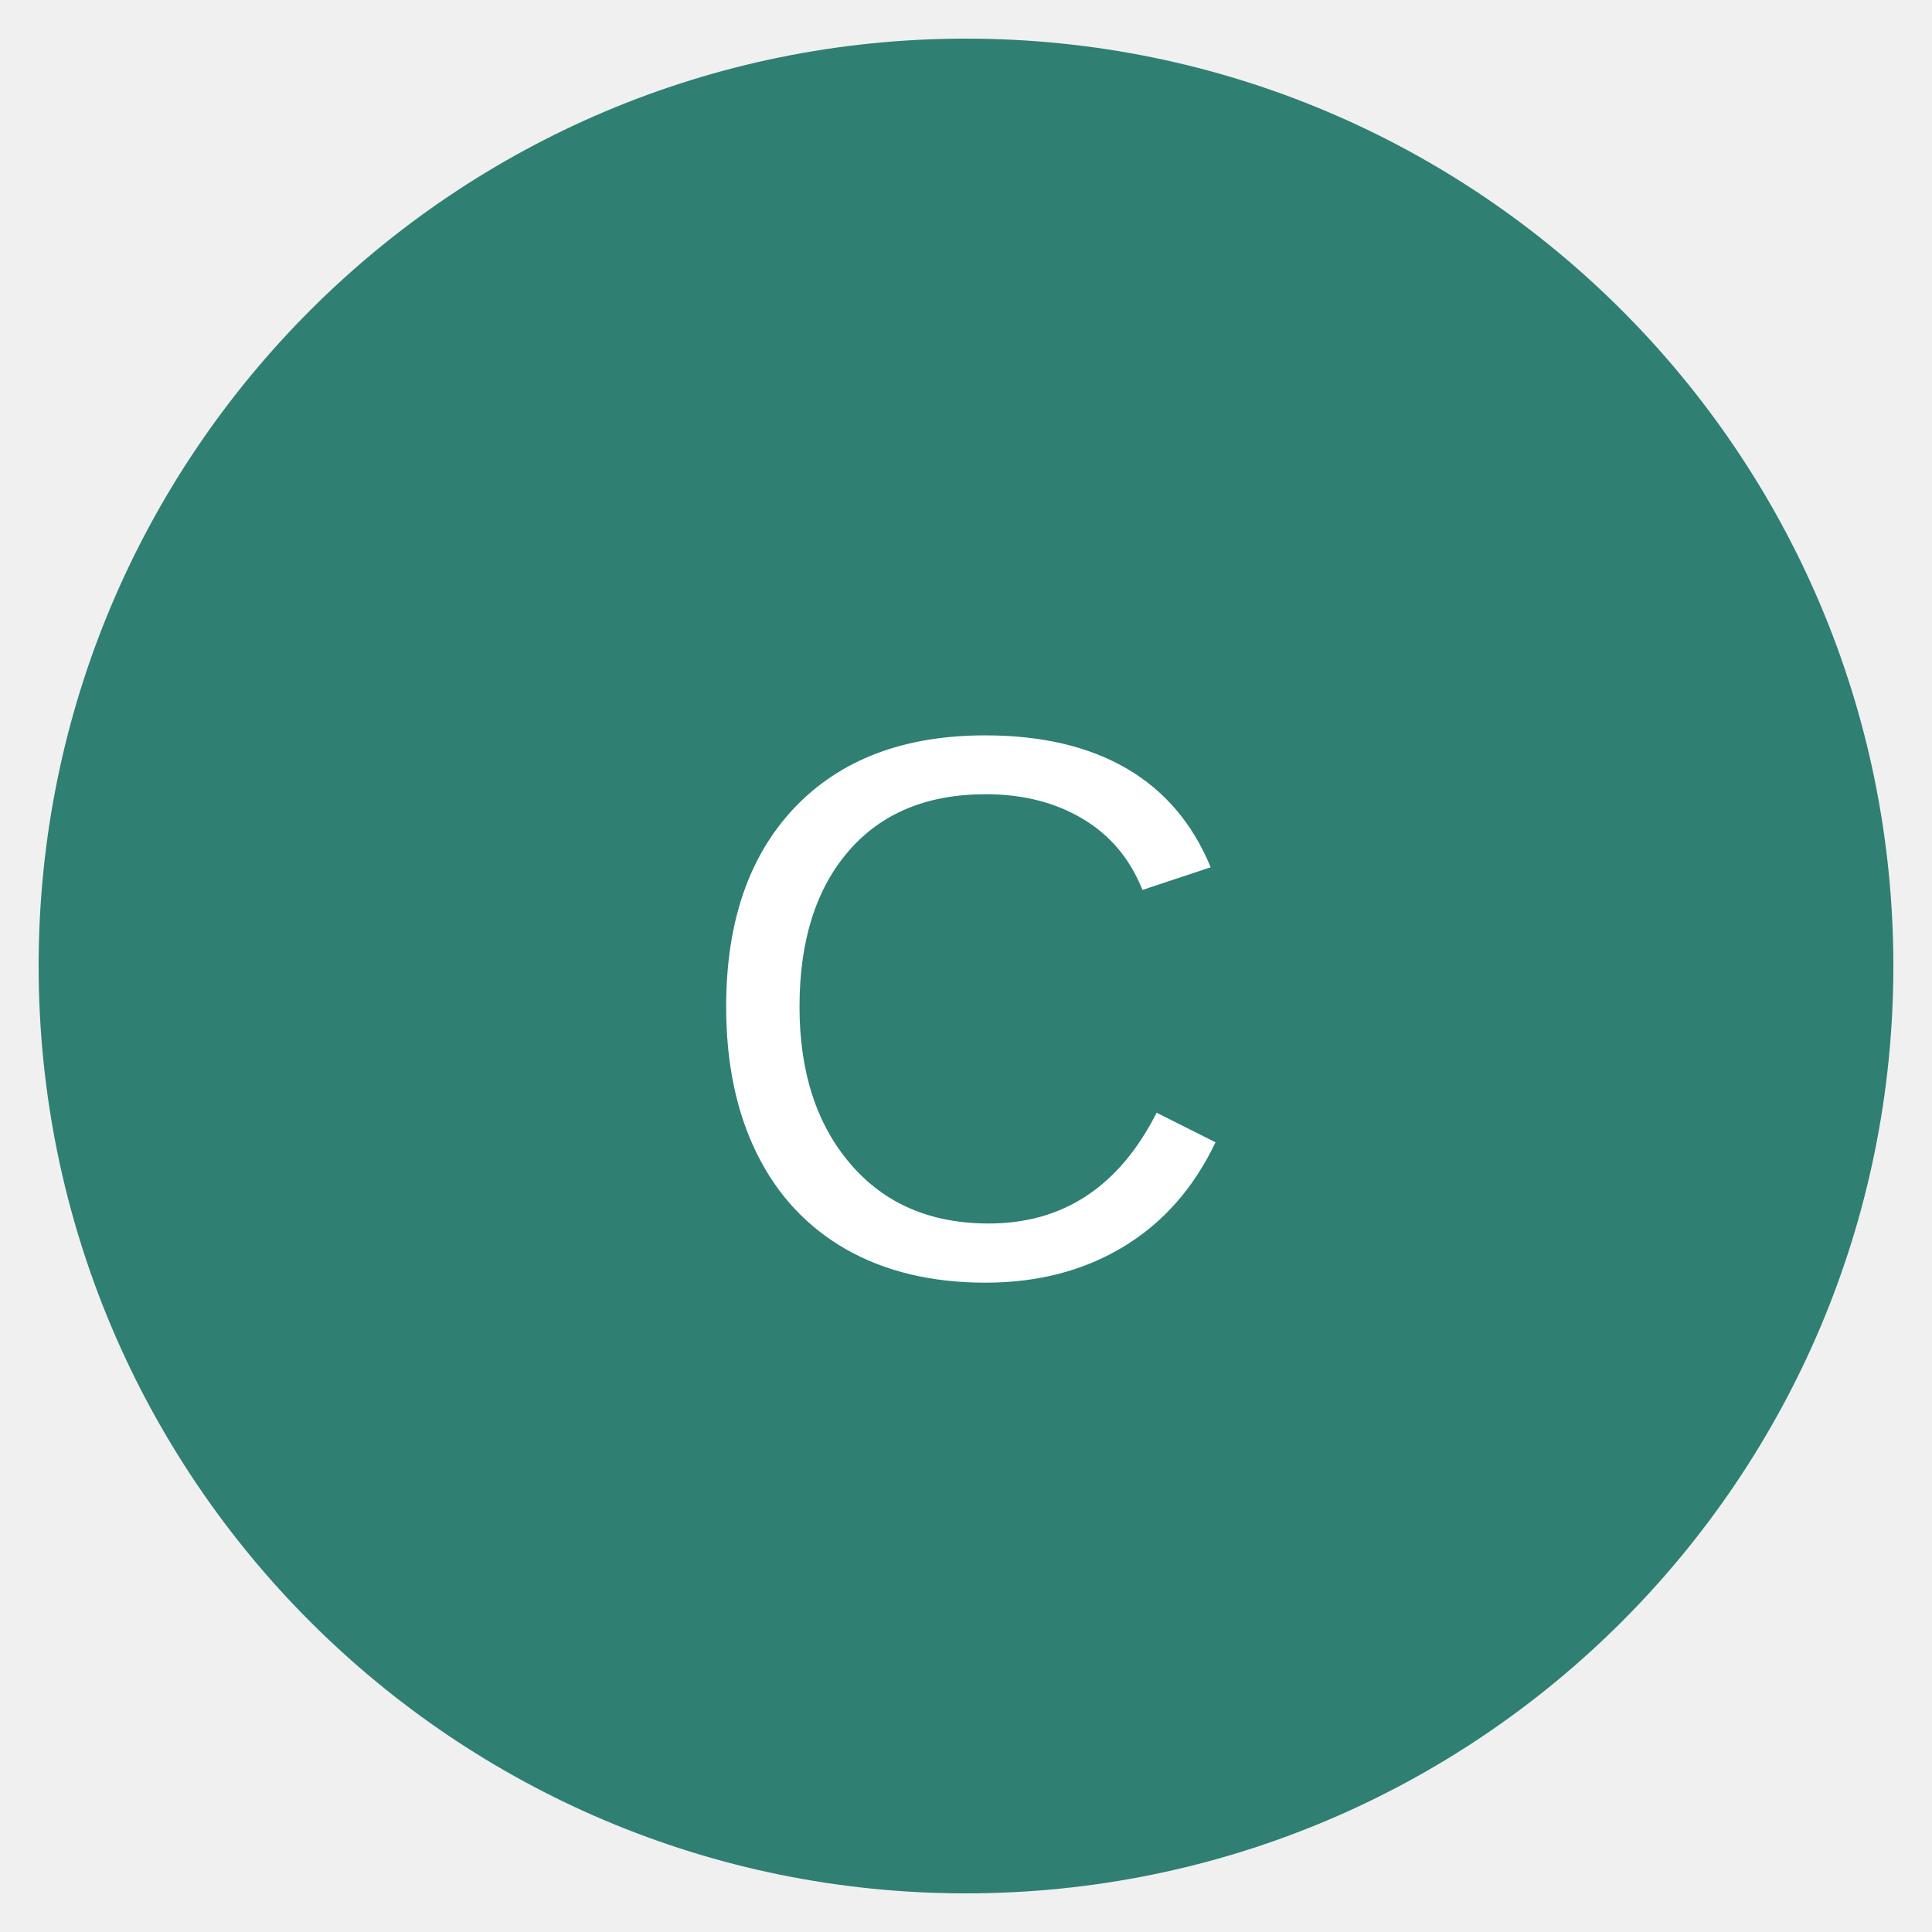
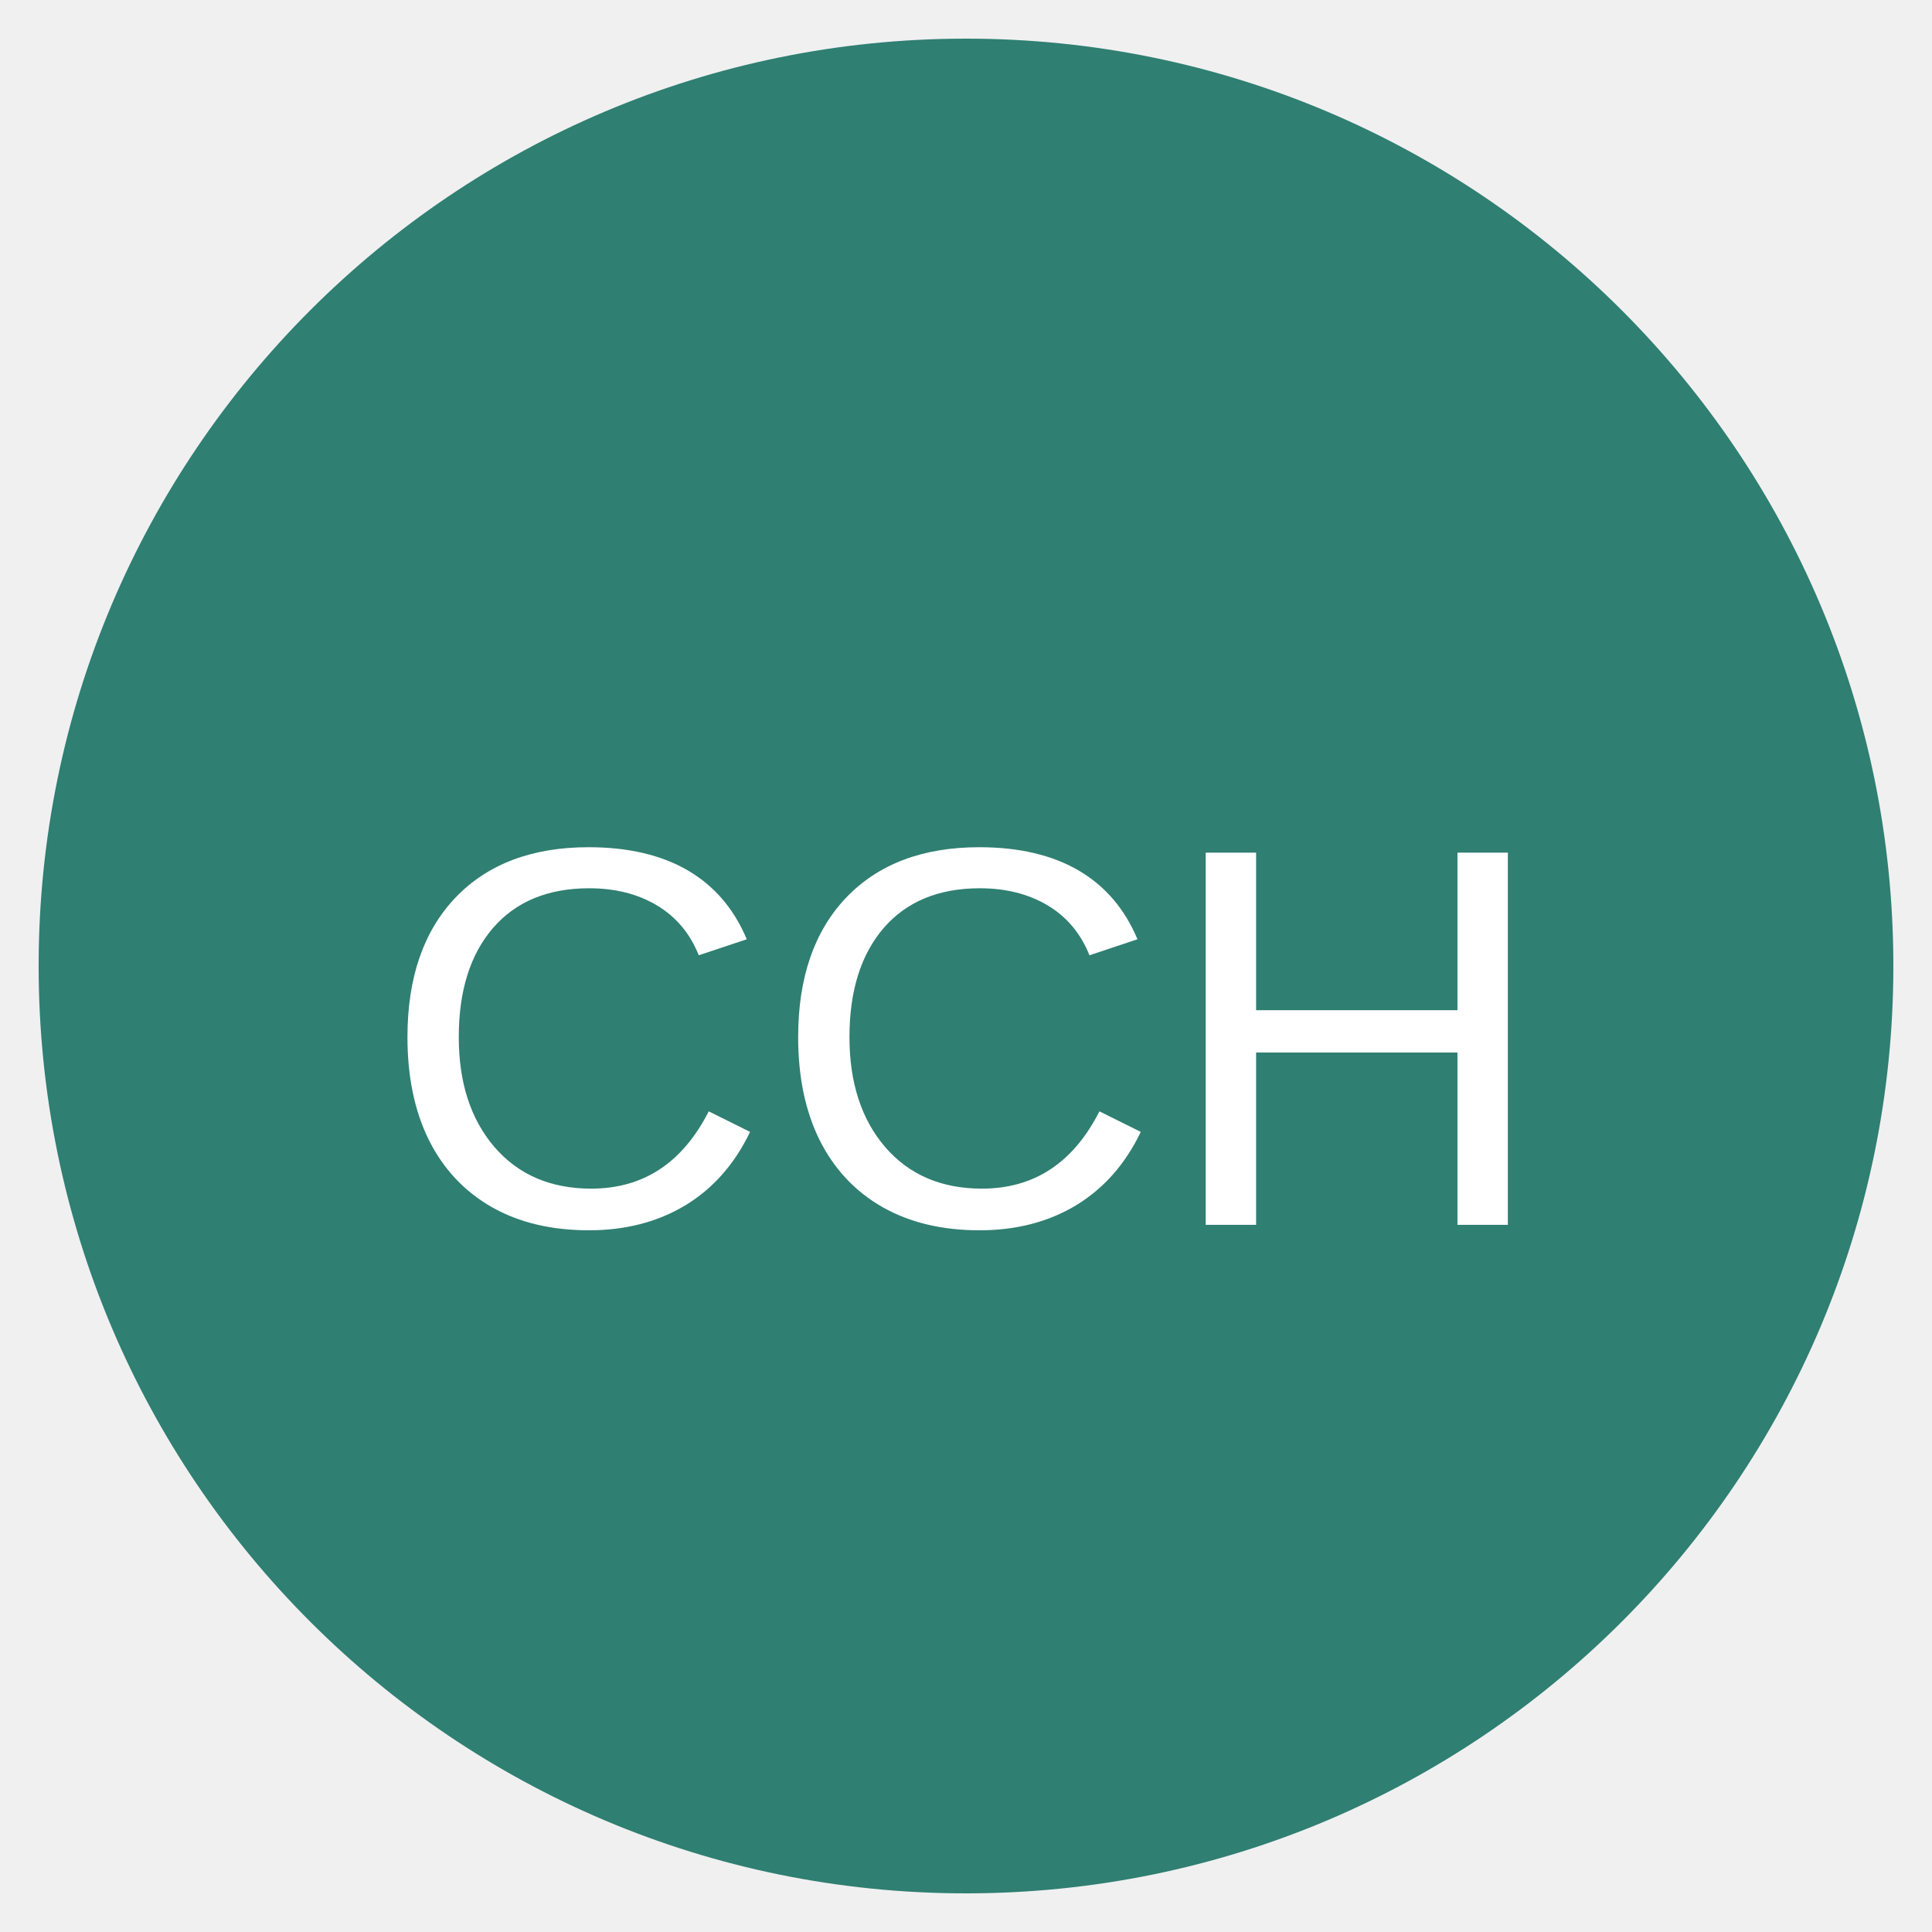
- <svg xmlns="http://www.w3.org/2000/svg" width="100" height="100" viewBox="0 0 100 100">
+ <svg xmlns="http://www.w3.org/2000/svg" viewBox="0 0 100 100">
  <circle cx="50" cy="50" r="48" fill="#2f7f72" />
-   <text x="50%" y="54%" font-size="40" font-family="Arial, sans-serif" text-anchor="middle" fill="white" dy=".3em">C</text>
+   <text x="50%" y="55%" font-size="28" text-anchor="middle" fill="white" font-family="Arial" dy=".3em">CCH</text>
</svg>
